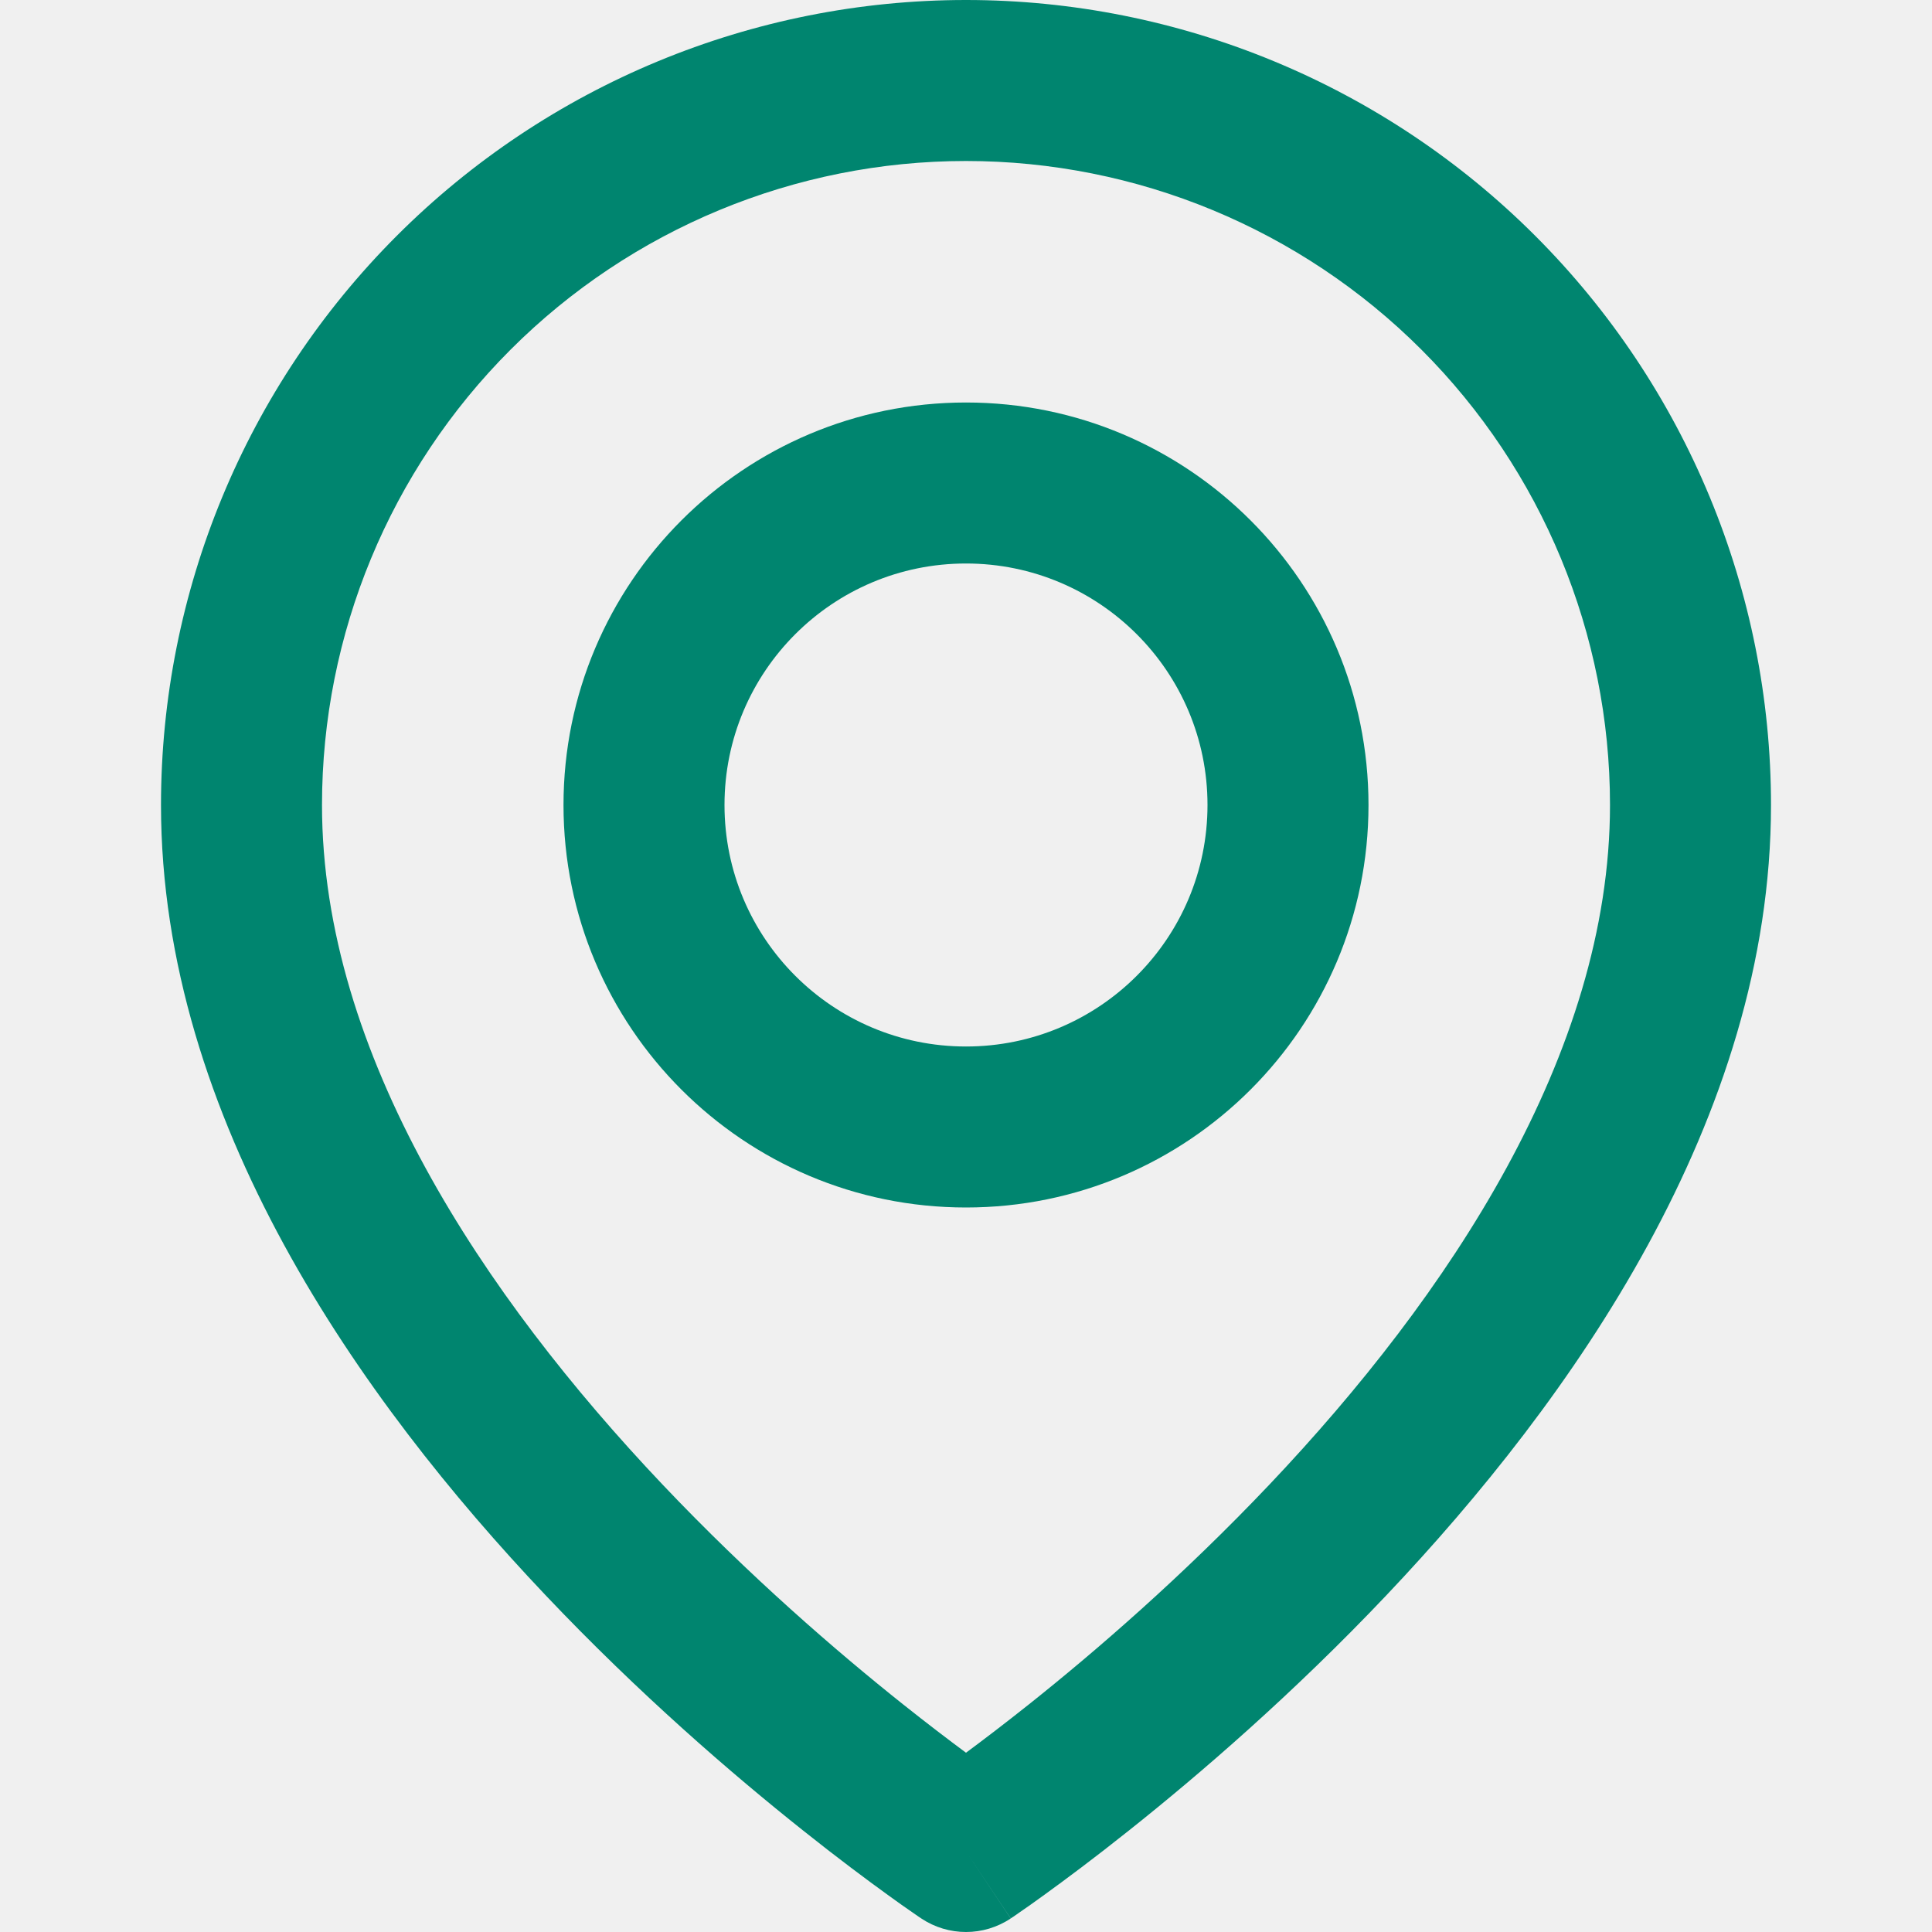
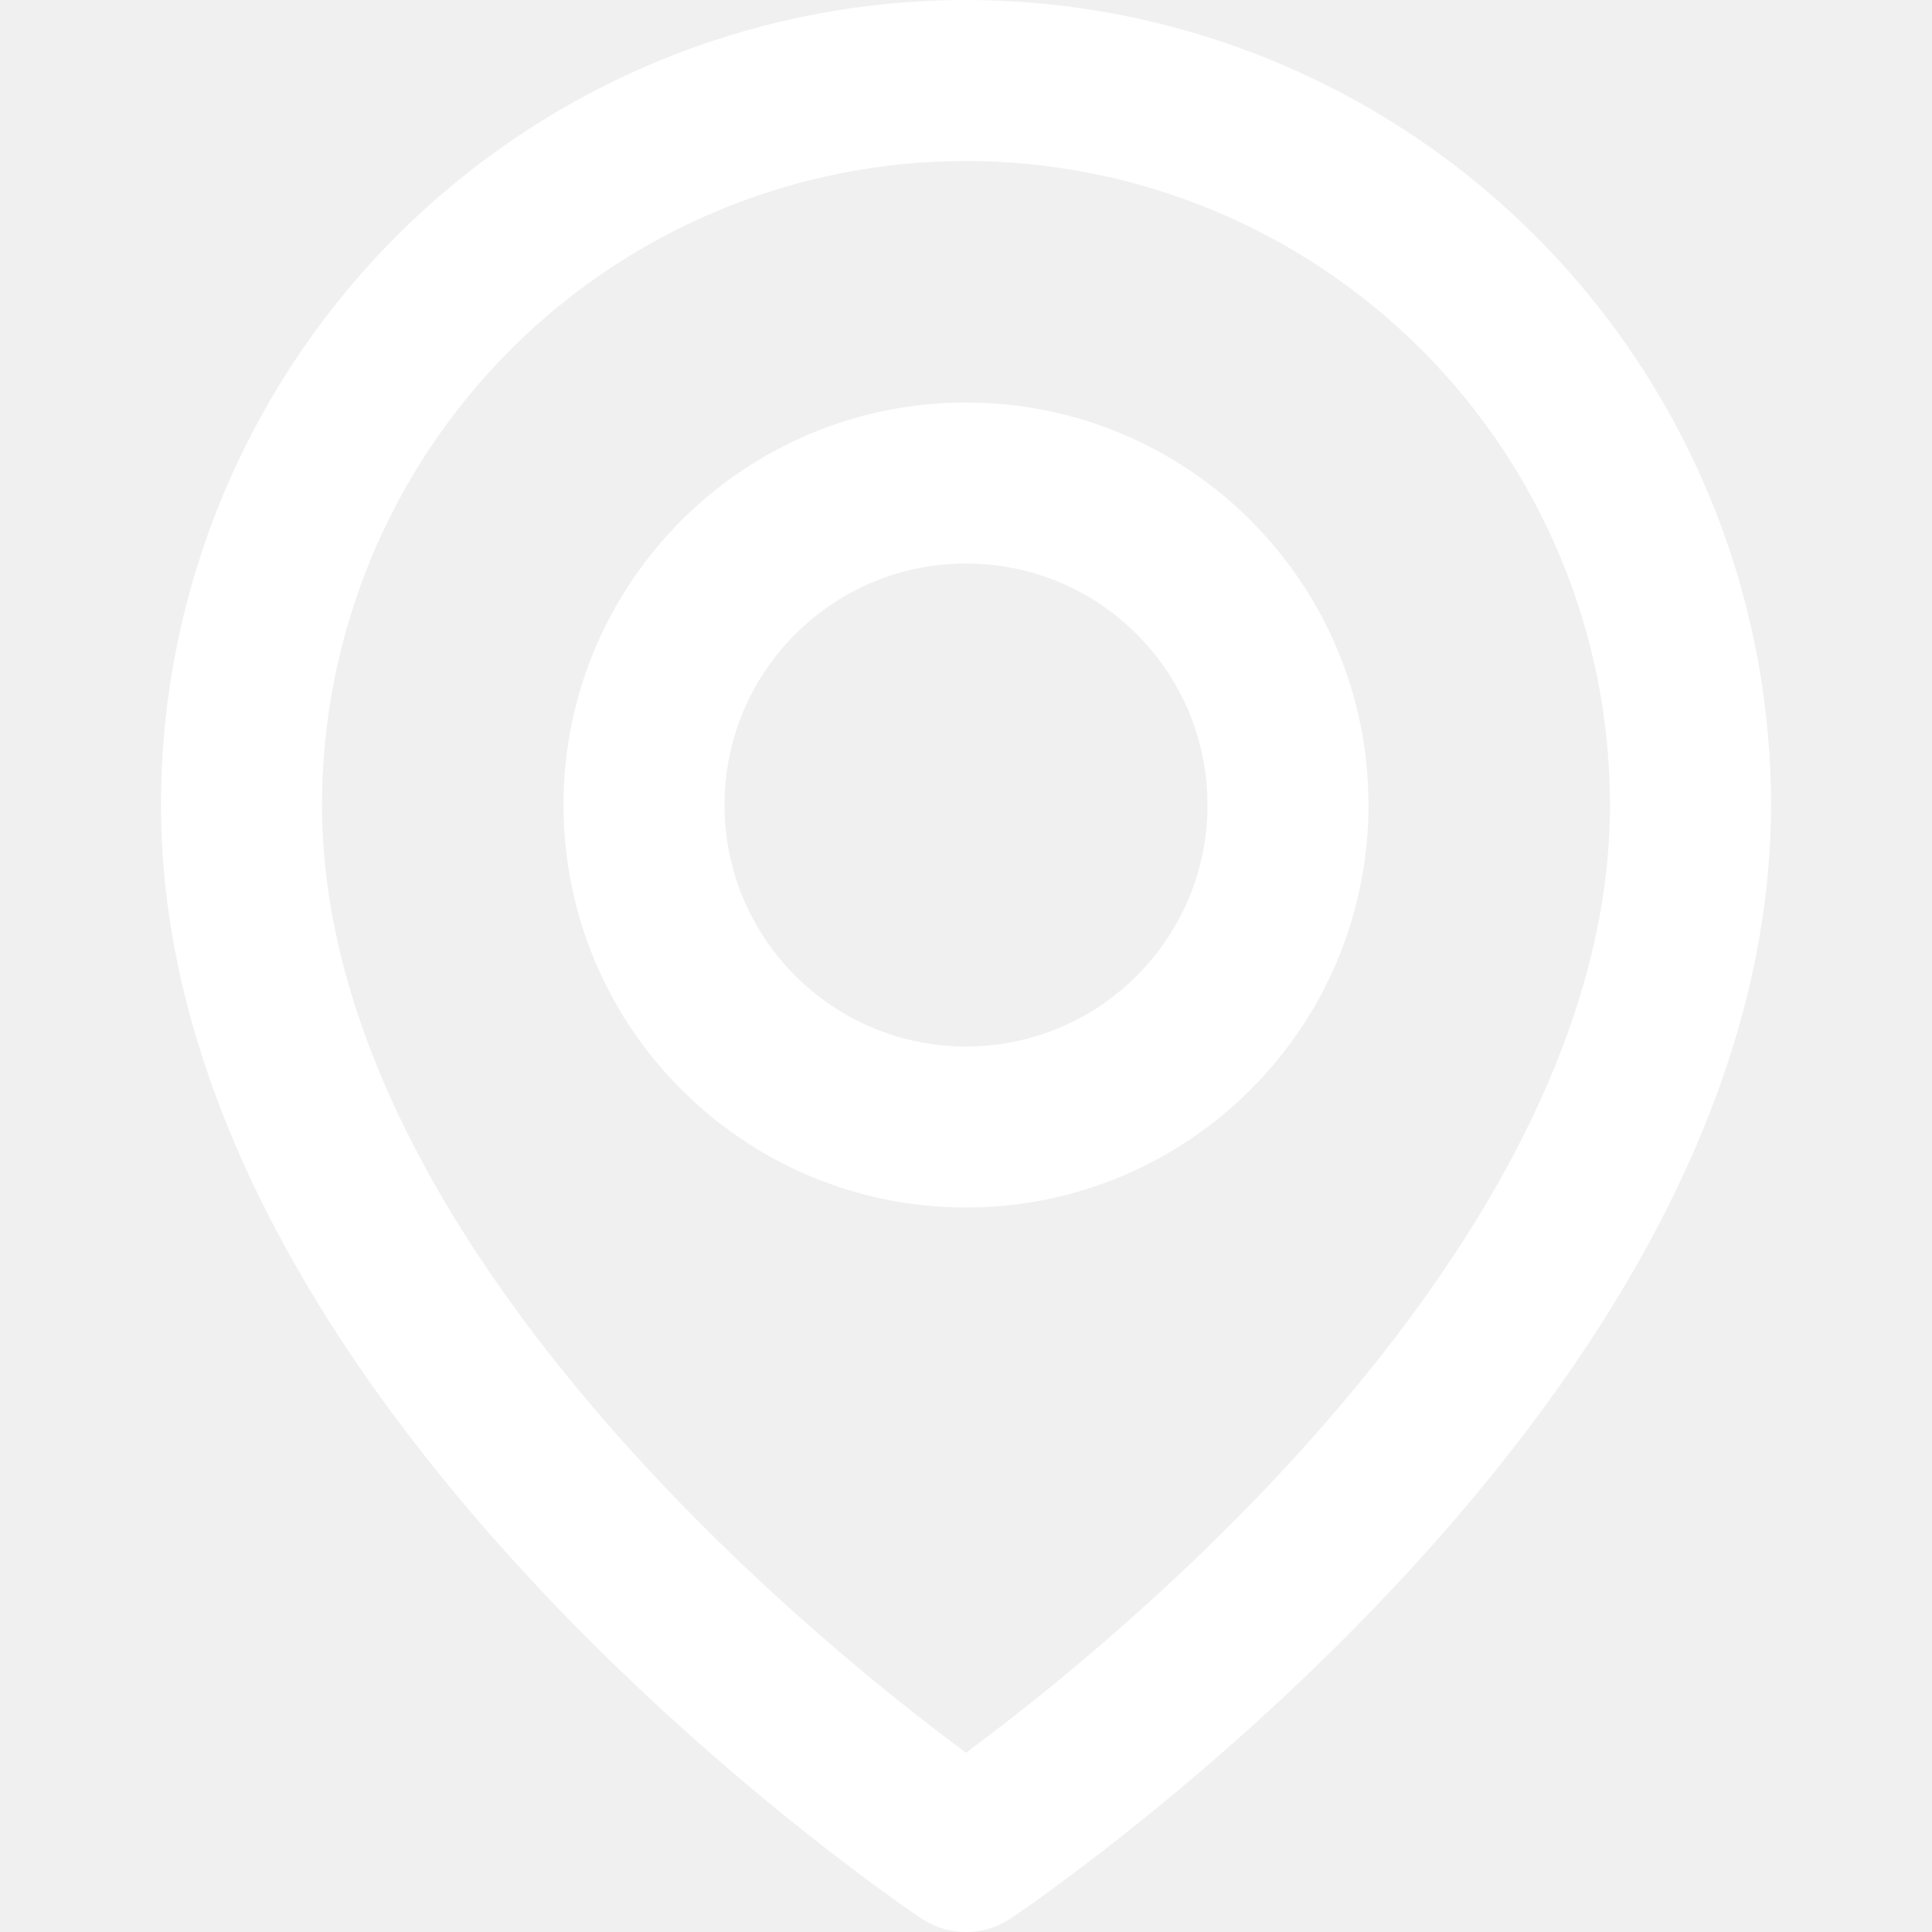
<svg xmlns="http://www.w3.org/2000/svg" width="24" height="24" viewBox="0 0 24 24" fill="none">
-   <path fill-rule="evenodd" clip-rule="evenodd" d="M12 2C9.878 2 7.843 2.843 6.343 4.343C4.843 5.843 4 7.878 4 10C4 13.098 6.016 16.104 8.226 18.437C9.311 19.582 10.399 20.52 11.217 21.171C11.521 21.413 11.787 21.615 12 21.773C12.213 21.615 12.479 21.413 12.783 21.171C13.601 20.52 14.689 19.582 15.774 18.437C17.984 16.104 20 13.098 20 10C20 7.878 19.157 5.843 17.657 4.343C16.157 2.843 14.122 2 12 2ZM12 23C11.445 23.832 11.445 23.832 11.445 23.832L11.442 23.83L11.435 23.825L11.412 23.81C11.393 23.797 11.365 23.778 11.33 23.753C11.258 23.704 11.156 23.632 11.028 23.539C10.771 23.353 10.406 23.082 9.971 22.735C9.101 22.043 7.939 21.043 6.774 19.813C4.484 17.396 2 13.902 2 10C2 7.348 3.054 4.804 4.929 2.929C6.804 1.054 9.348 1.52588e-05 12 1.52588e-05C14.652 1.52588e-05 17.196 1.054 19.071 2.929C20.946 4.804 22 7.348 22 10C22 13.902 19.516 17.396 17.226 19.813C16.061 21.043 14.899 22.043 14.029 22.735C13.594 23.082 13.229 23.353 12.972 23.539C12.844 23.632 12.742 23.704 12.67 23.753C12.635 23.778 12.607 23.797 12.588 23.81L12.565 23.825L12.558 23.83L12.556 23.831C12.556 23.831 12.555 23.832 12 23ZM12 23L12.555 23.832C12.219 24.056 11.781 24.056 11.445 23.832L12 23Z" fill="#00856F" />
-   <path fill-rule="evenodd" clip-rule="evenodd" d="M17 10C17 12.761 14.761 15 12 15C9.239 15 7 12.761 7 10C7 7.239 9.239 5 12 5C14.761 5 17 7.239 17 10ZM15 10C15 11.657 13.657 13 12 13C10.343 13 9 11.657 9 10C9 8.343 10.343 7 12 7C13.657 7 15 8.343 15 10Z" fill="#00856F" />
+   <path fill-rule="evenodd" clip-rule="evenodd" d="M12 2C9.878 2 7.843 2.843 6.343 4.343C4.843 5.843 4 7.878 4 10C4 13.098 6.016 16.104 8.226 18.437C9.311 19.582 10.399 20.52 11.217 21.171C11.521 21.413 11.787 21.615 12 21.773C12.213 21.615 12.479 21.413 12.783 21.171C13.601 20.52 14.689 19.582 15.774 18.437C17.984 16.104 20 13.098 20 10C20 7.878 19.157 5.843 17.657 4.343C16.157 2.843 14.122 2 12 2ZM12 23C11.445 23.832 11.445 23.832 11.445 23.832L11.442 23.83L11.435 23.825L11.412 23.81C11.393 23.797 11.365 23.778 11.33 23.753C11.258 23.704 11.156 23.632 11.028 23.539C10.771 23.353 10.406 23.082 9.971 22.735C9.101 22.043 7.939 21.043 6.774 19.813C4.484 17.396 2 13.902 2 10C2 7.348 3.054 4.804 4.929 2.929C6.804 1.054 9.348 1.52588e-05 12 1.52588e-05C14.652 1.52588e-05 17.196 1.054 19.071 2.929C20.946 4.804 22 7.348 22 10C22 13.902 19.516 17.396 17.226 19.813C16.061 21.043 14.899 22.043 14.029 22.735C13.594 23.082 13.229 23.353 12.972 23.539C12.844 23.632 12.742 23.704 12.67 23.753C12.635 23.778 12.607 23.797 12.588 23.81L12.565 23.825L12.558 23.83L12.556 23.831C12.556 23.831 12.555 23.832 12 23ZM12 23L12.555 23.832C12.219 24.056 11.781 24.056 11.445 23.832L12 23Z" fill="#FFFFFF" />
+   <path fill-rule="evenodd" clip-rule="evenodd" d="M17 10C17 12.761 14.761 15 12 15C9.239 15 7 12.761 7 10C7 7.239 9.239 5 12 5C14.761 5 17 7.239 17 10ZM15 10C15 11.657 13.657 13 12 13C10.343 13 9 11.657 9 10C9 8.343 10.343 7 12 7C13.657 7 15 8.343 15 10Z" fill="#FFFFFF" />
</svg>
